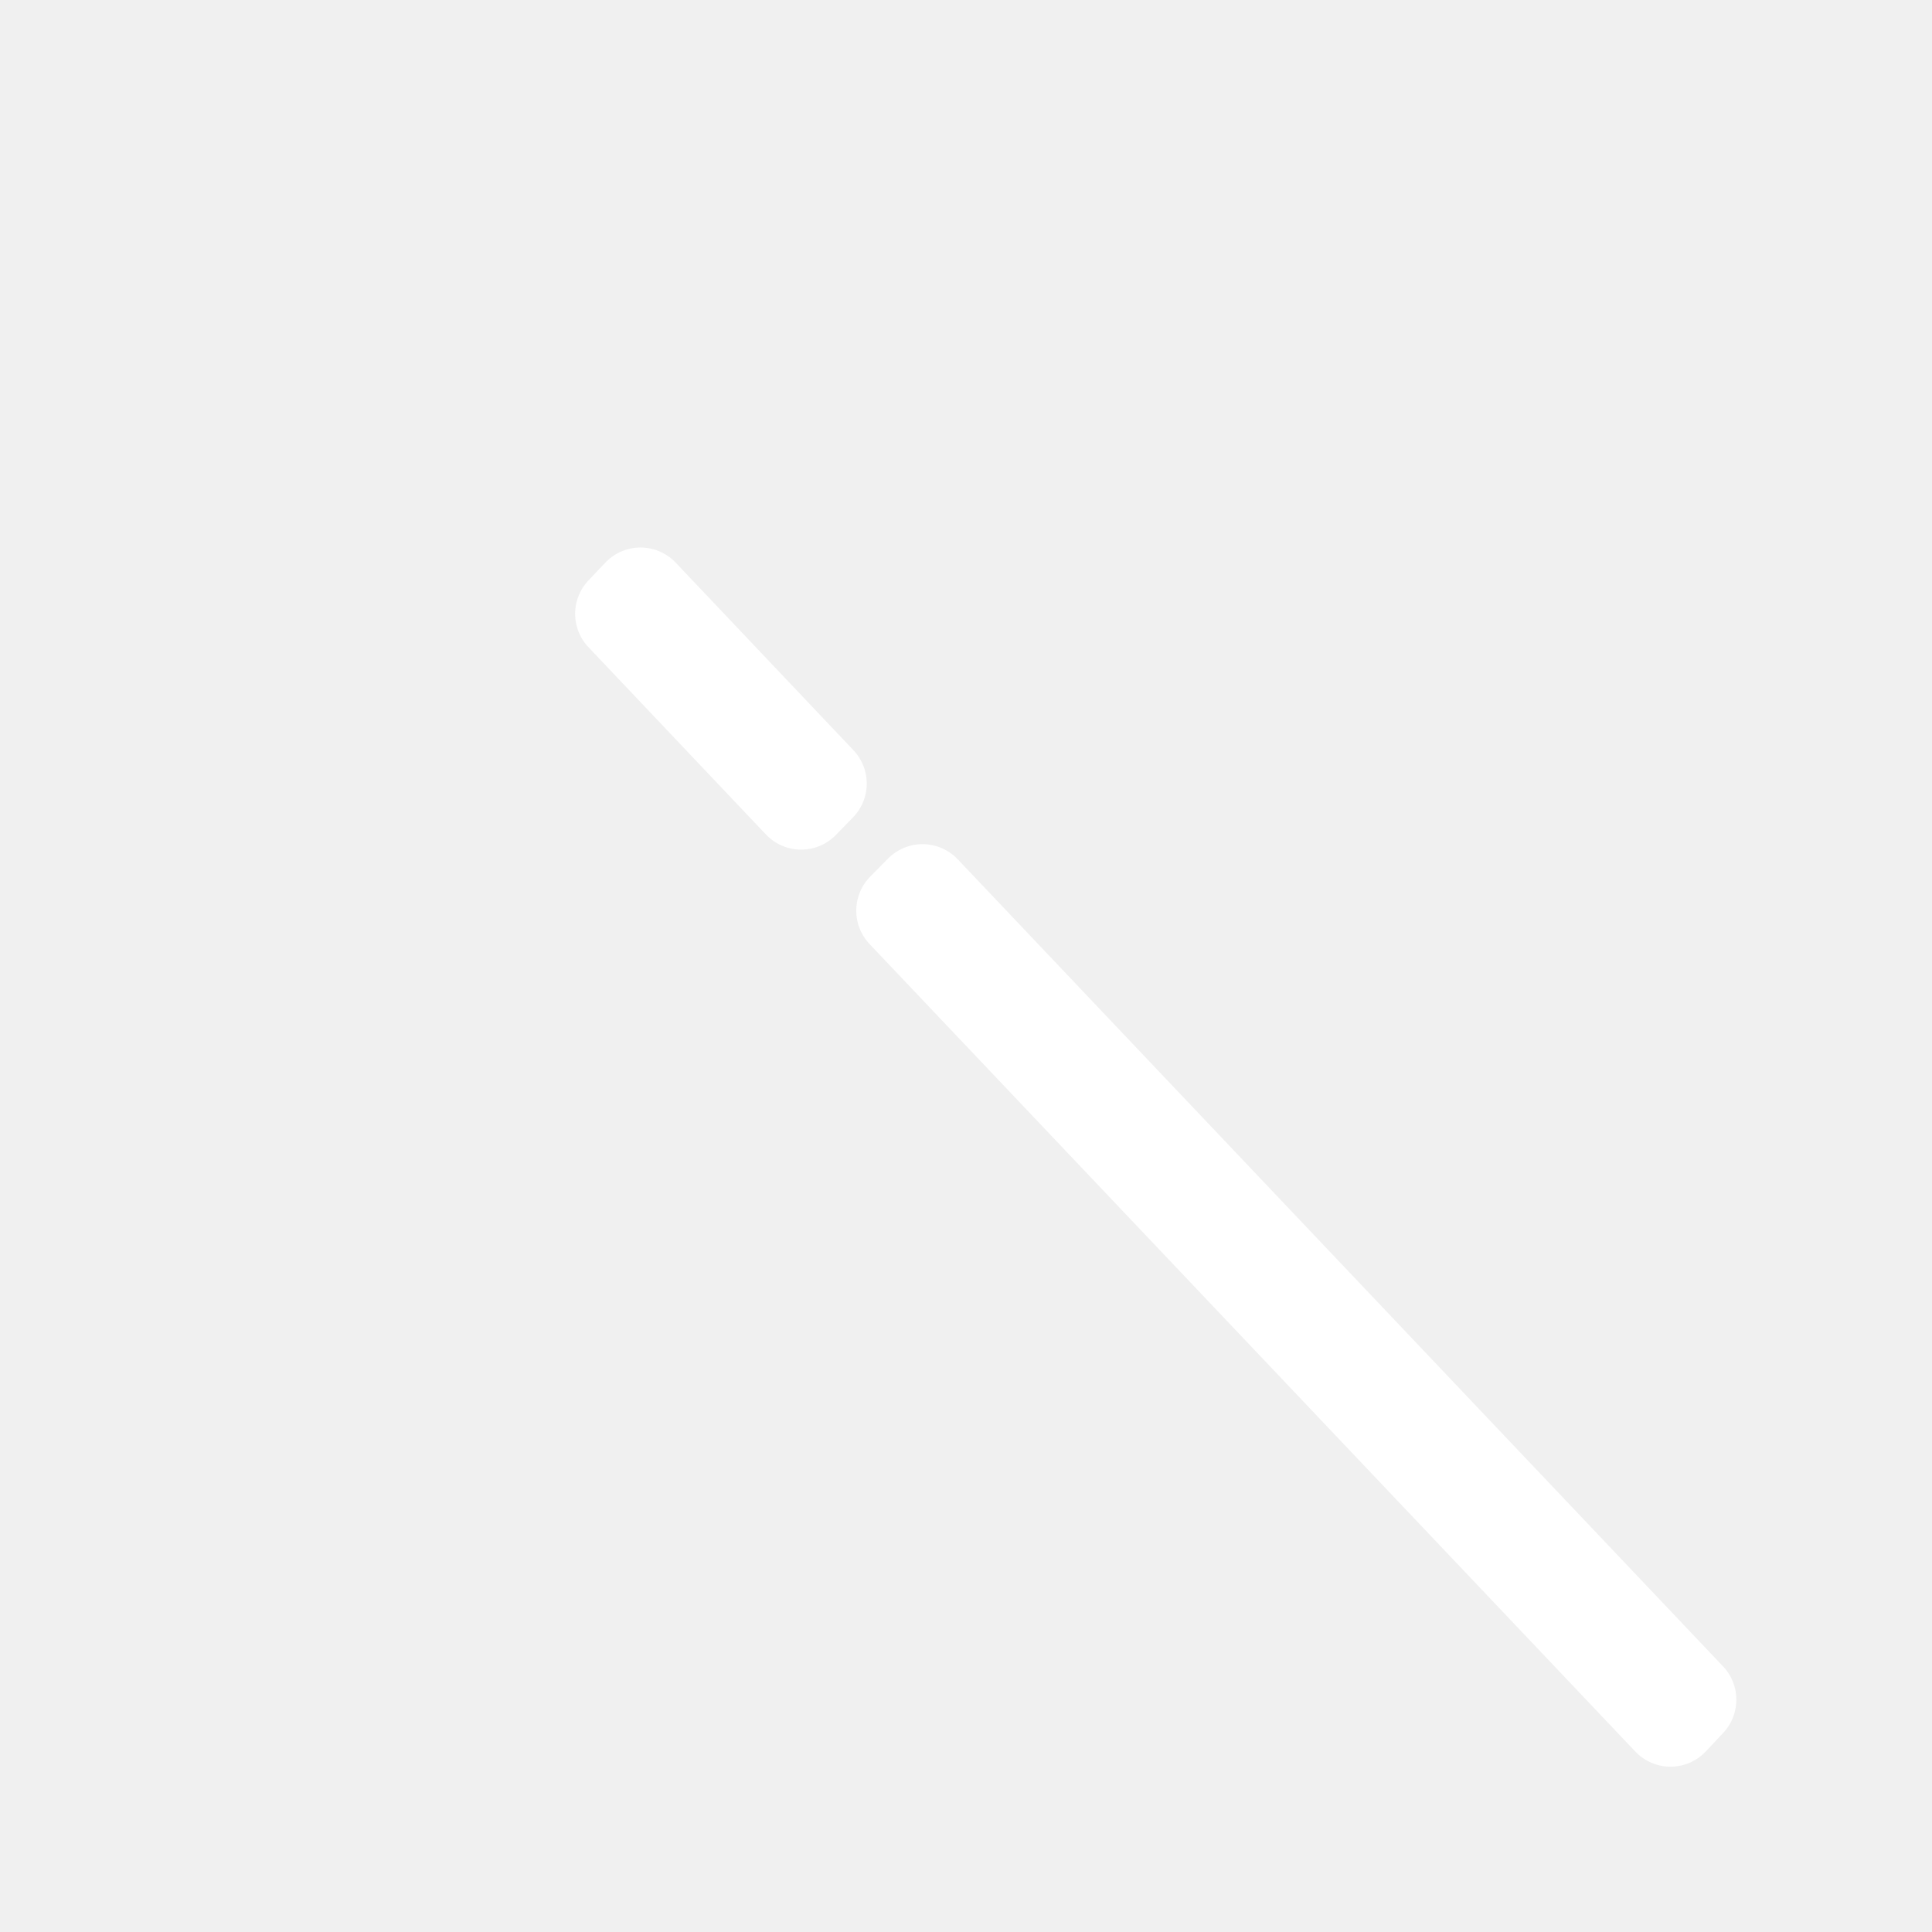
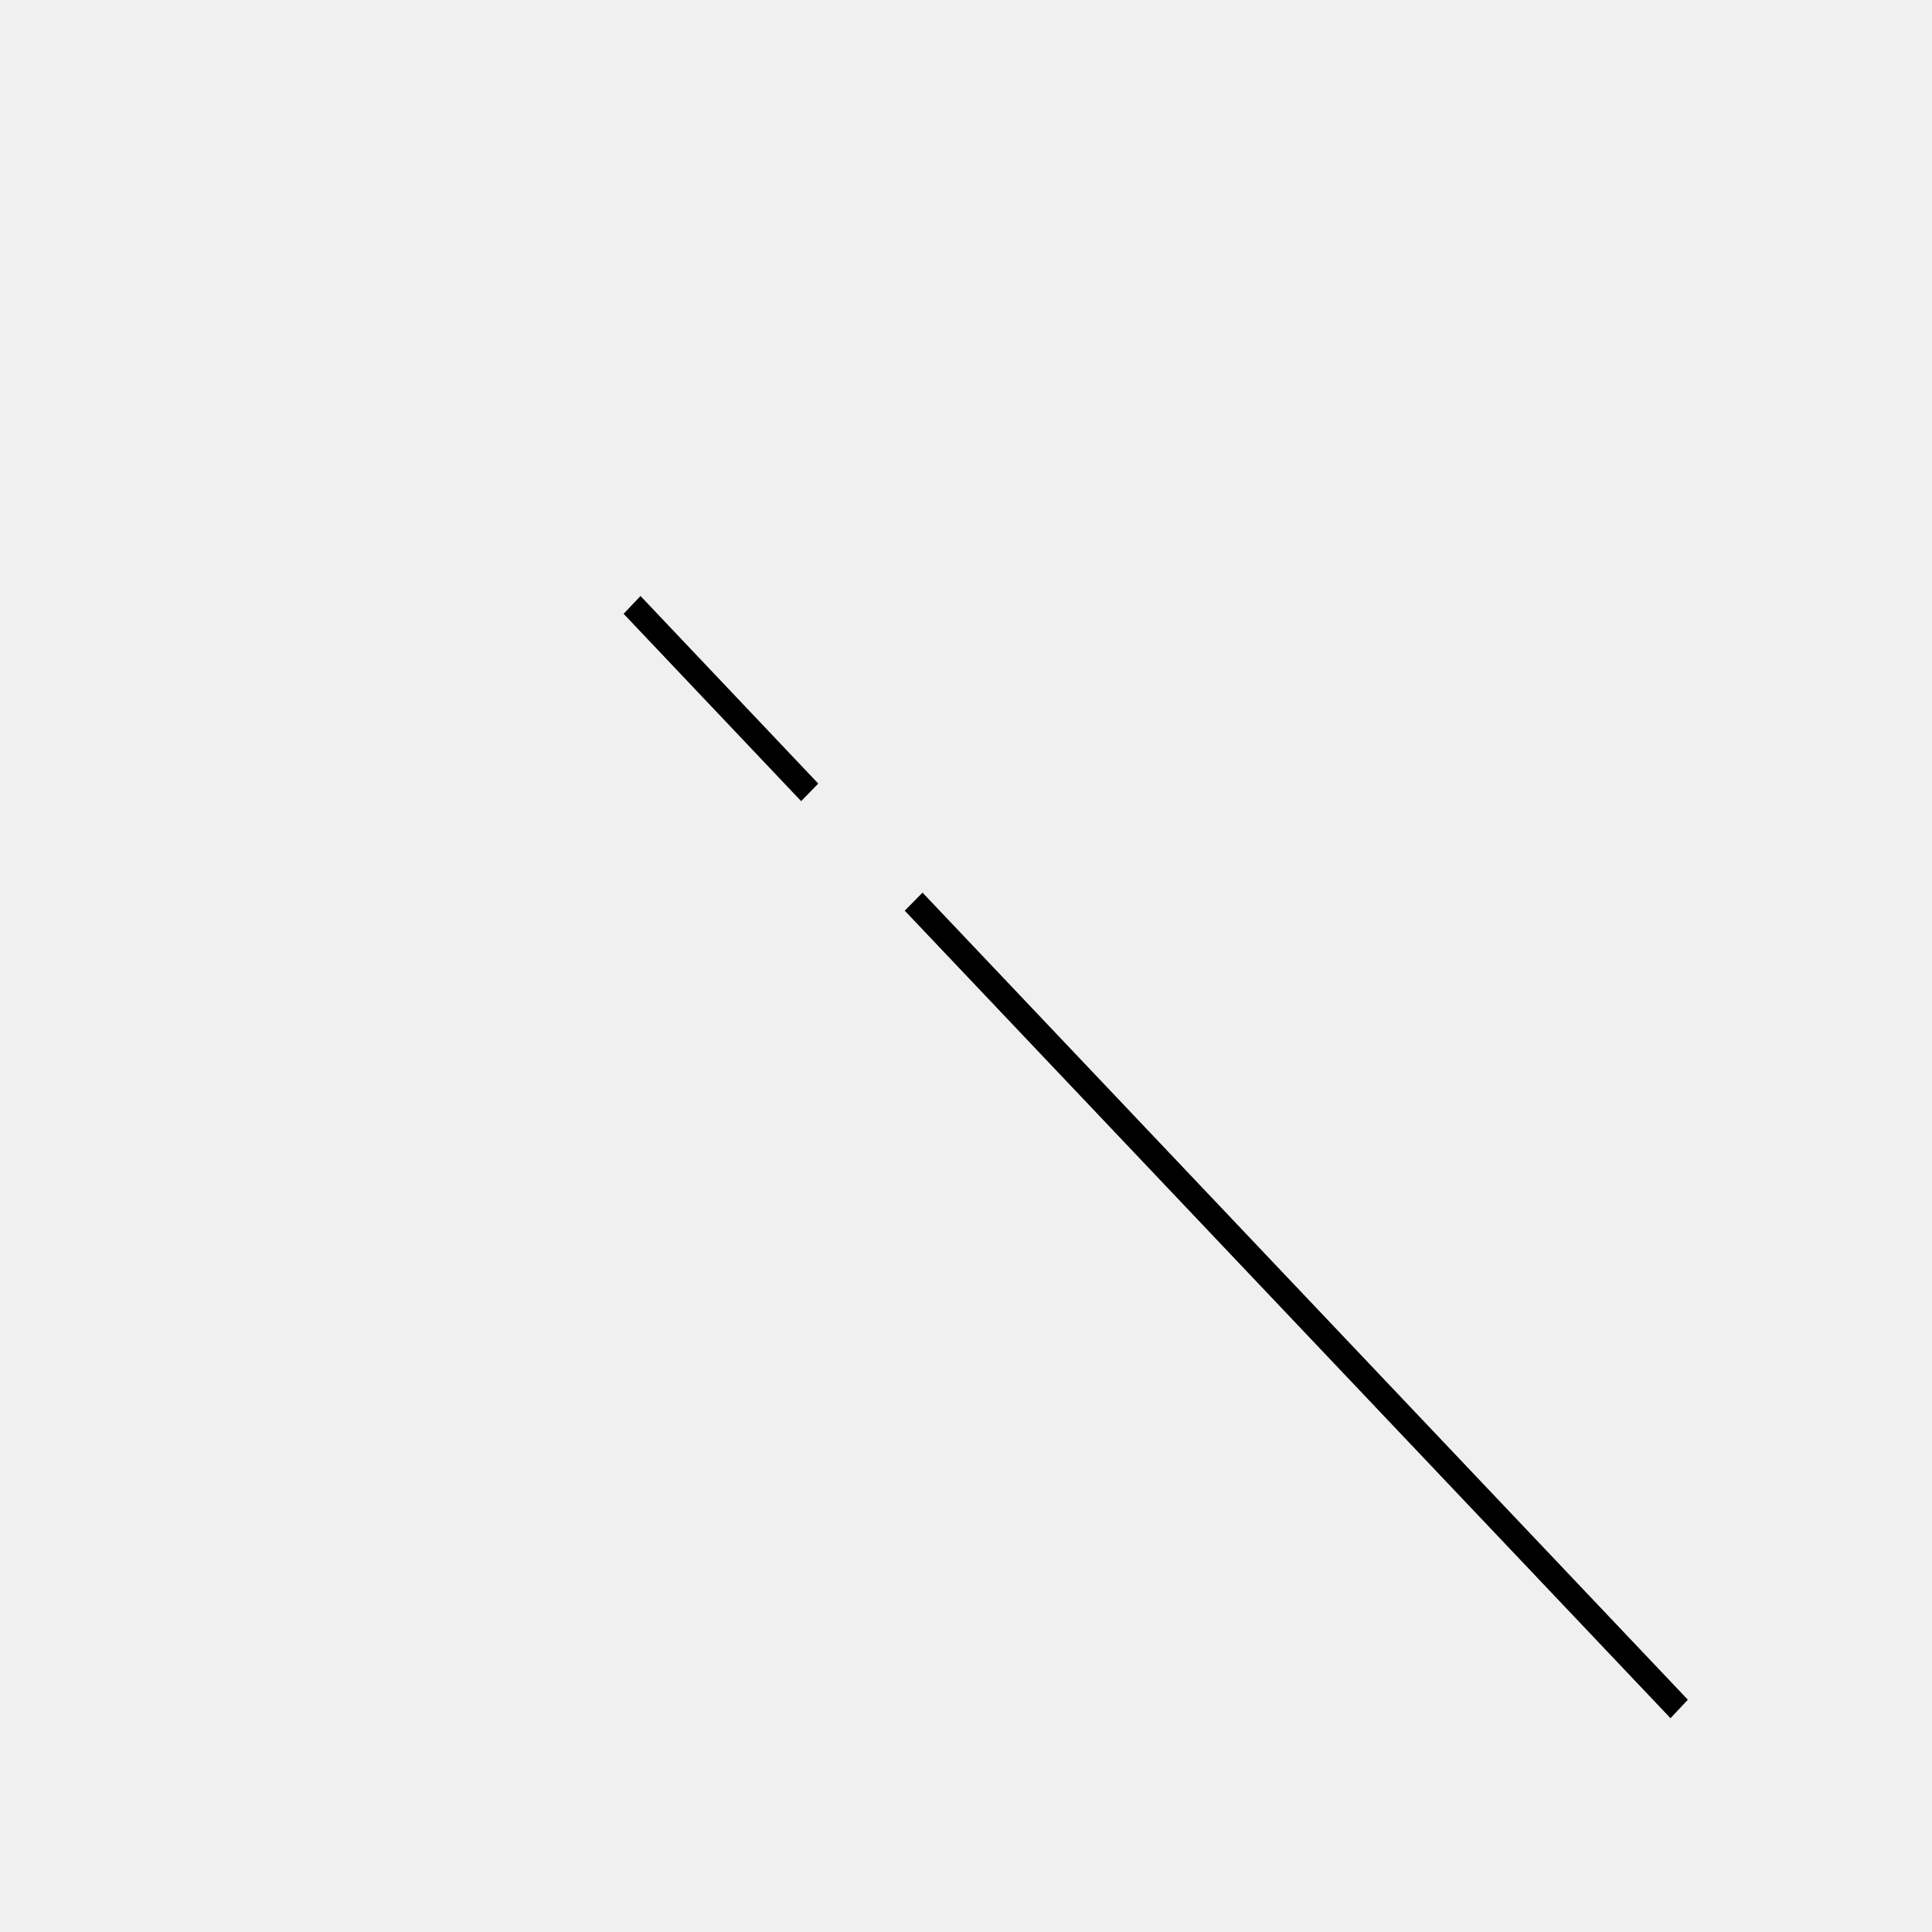
<svg xmlns="http://www.w3.org/2000/svg" viewBox="0 0 8.467 8.467" width="1px" height="1px">
-   <path style="fill:#fff;stroke:#fff;stroke-width:0.425;stroke-linecap:round;stroke-linejoin:round;" d="m 2.807,2.612 -0.074,0.078 0.778,0.821 0.075,-0.077 z m 1.236,1.3 -0.078,0.079 3.356,3.539 0.076,-0.081 z" />
+   <path d="m 2.807,2.612 -0.074,0.078 0.778,0.821 0.075,-0.077 z m 1.236,1.3 -0.078,0.079 3.356,3.539 0.076,-0.081 z" style="stroke-width:0.425;stroke-linecap:round;stroke-linejoin:round;" />
</svg>
